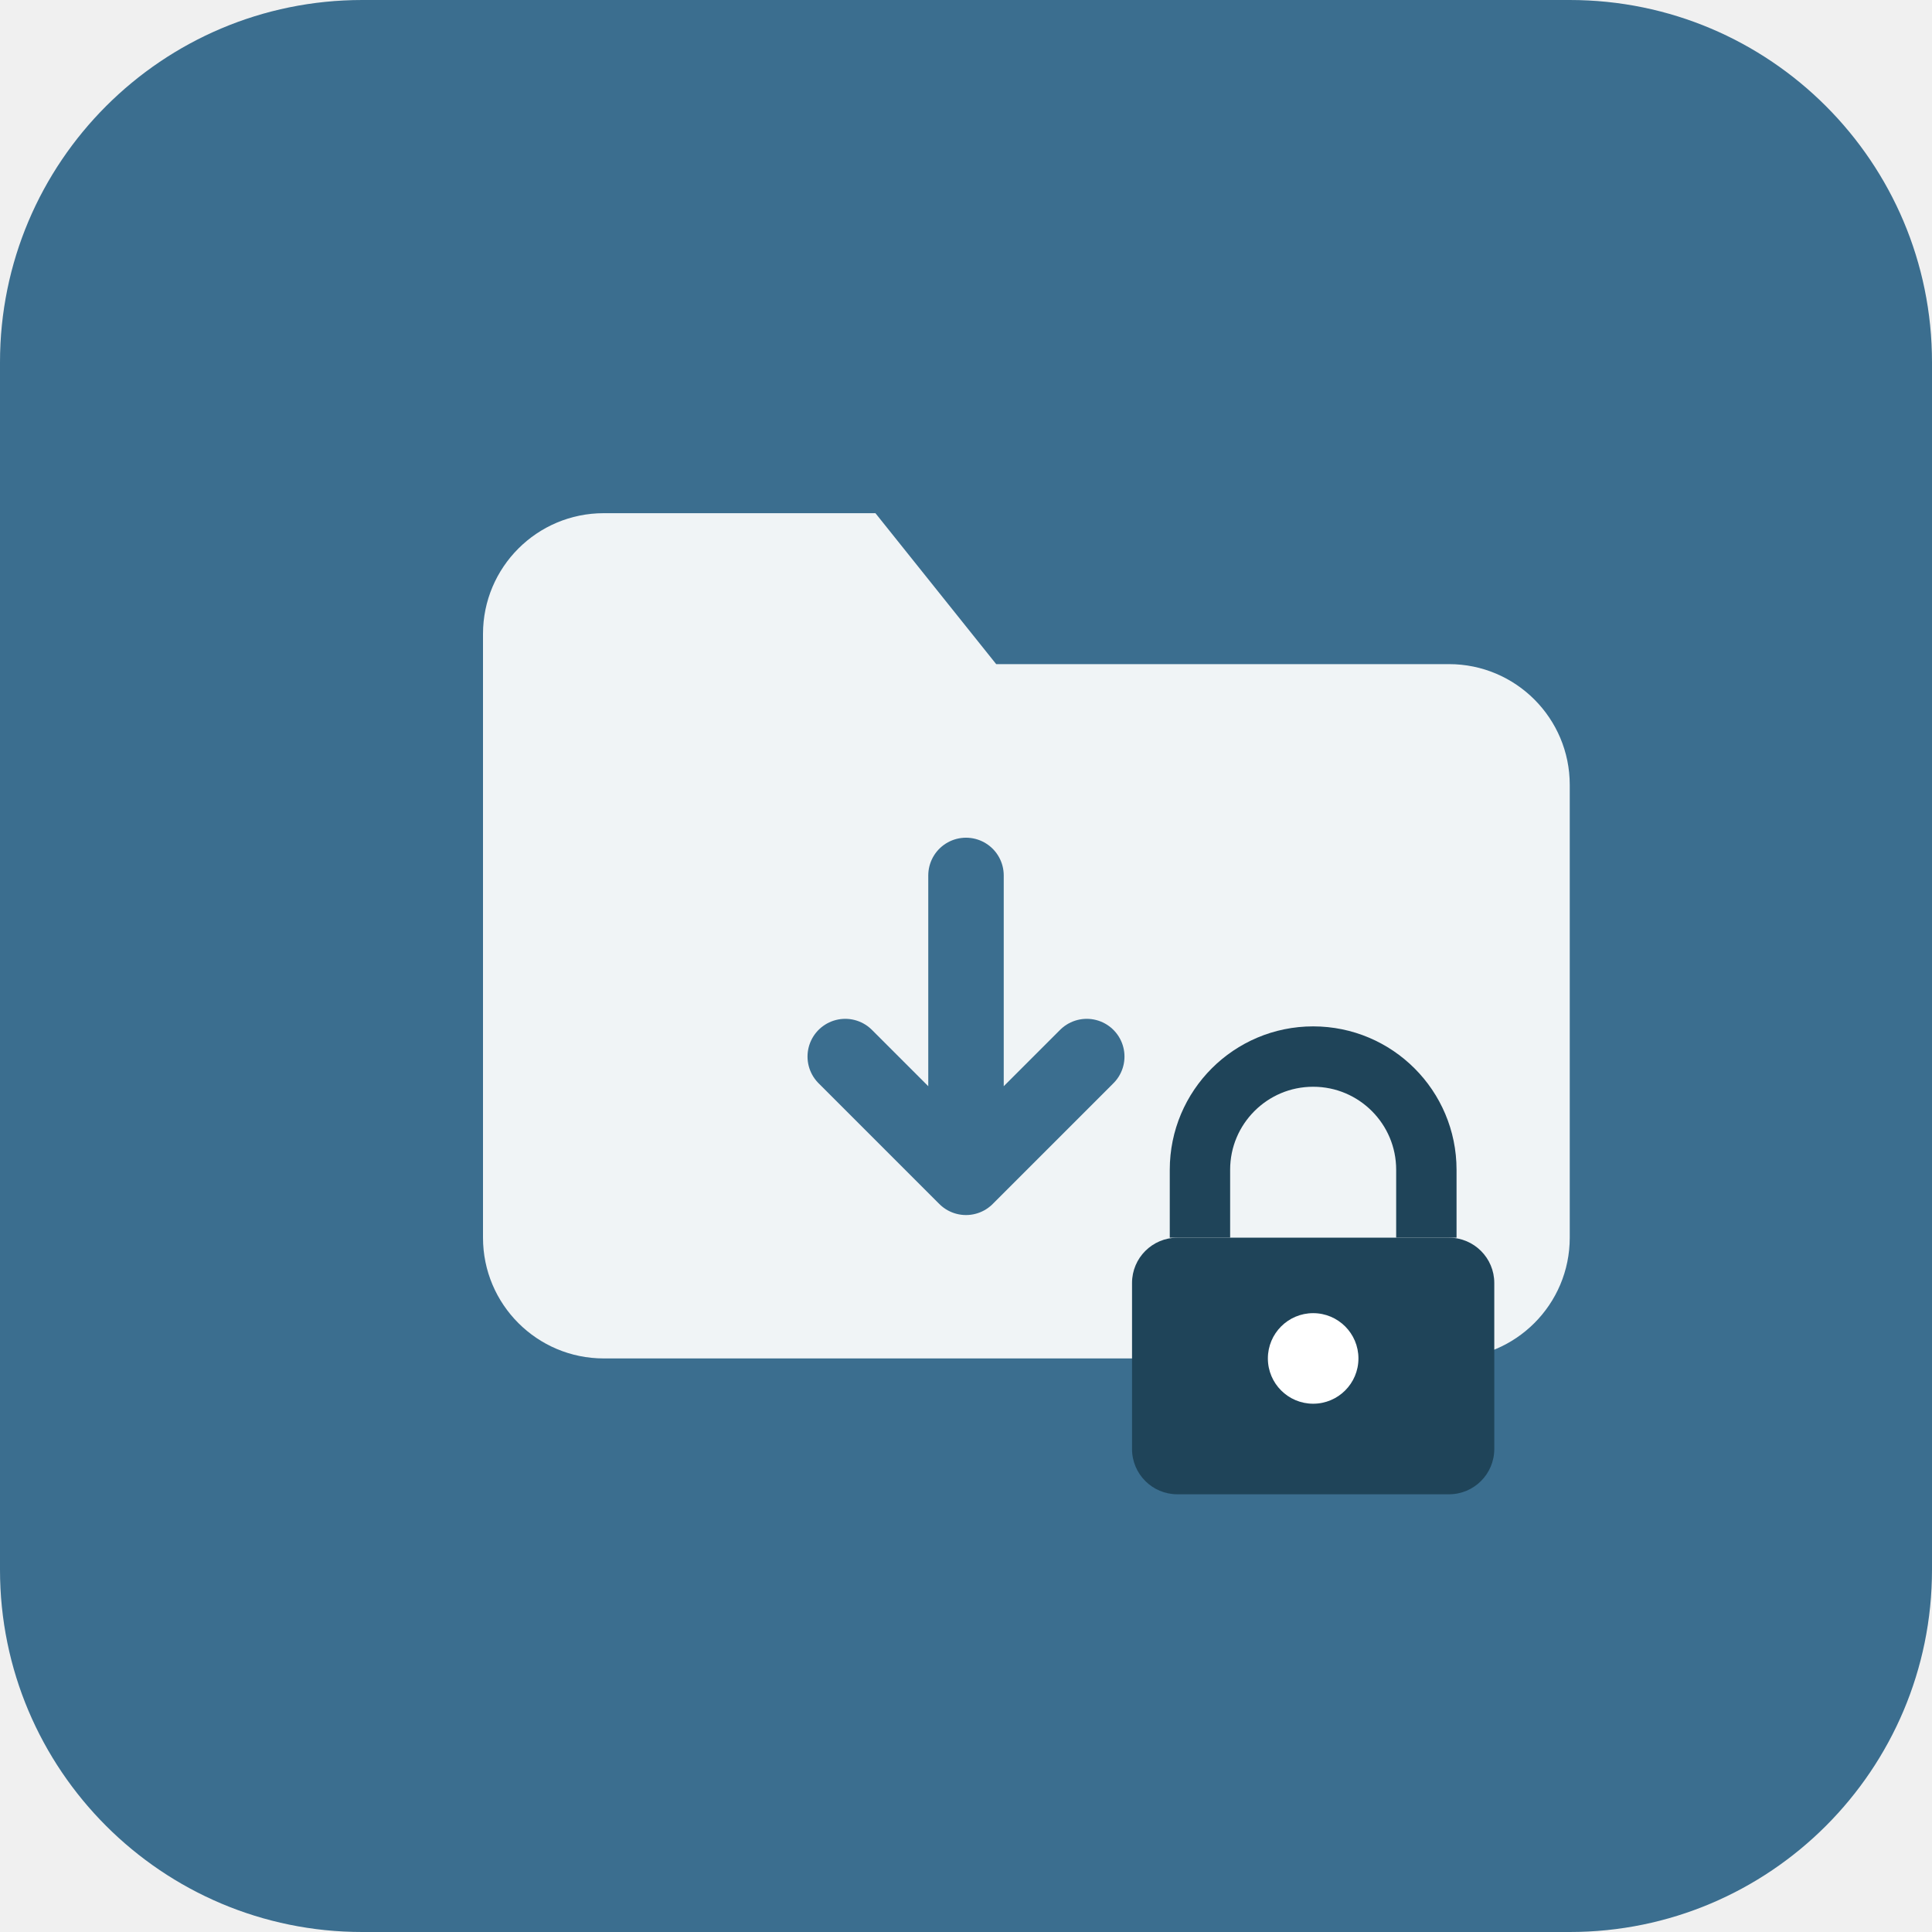
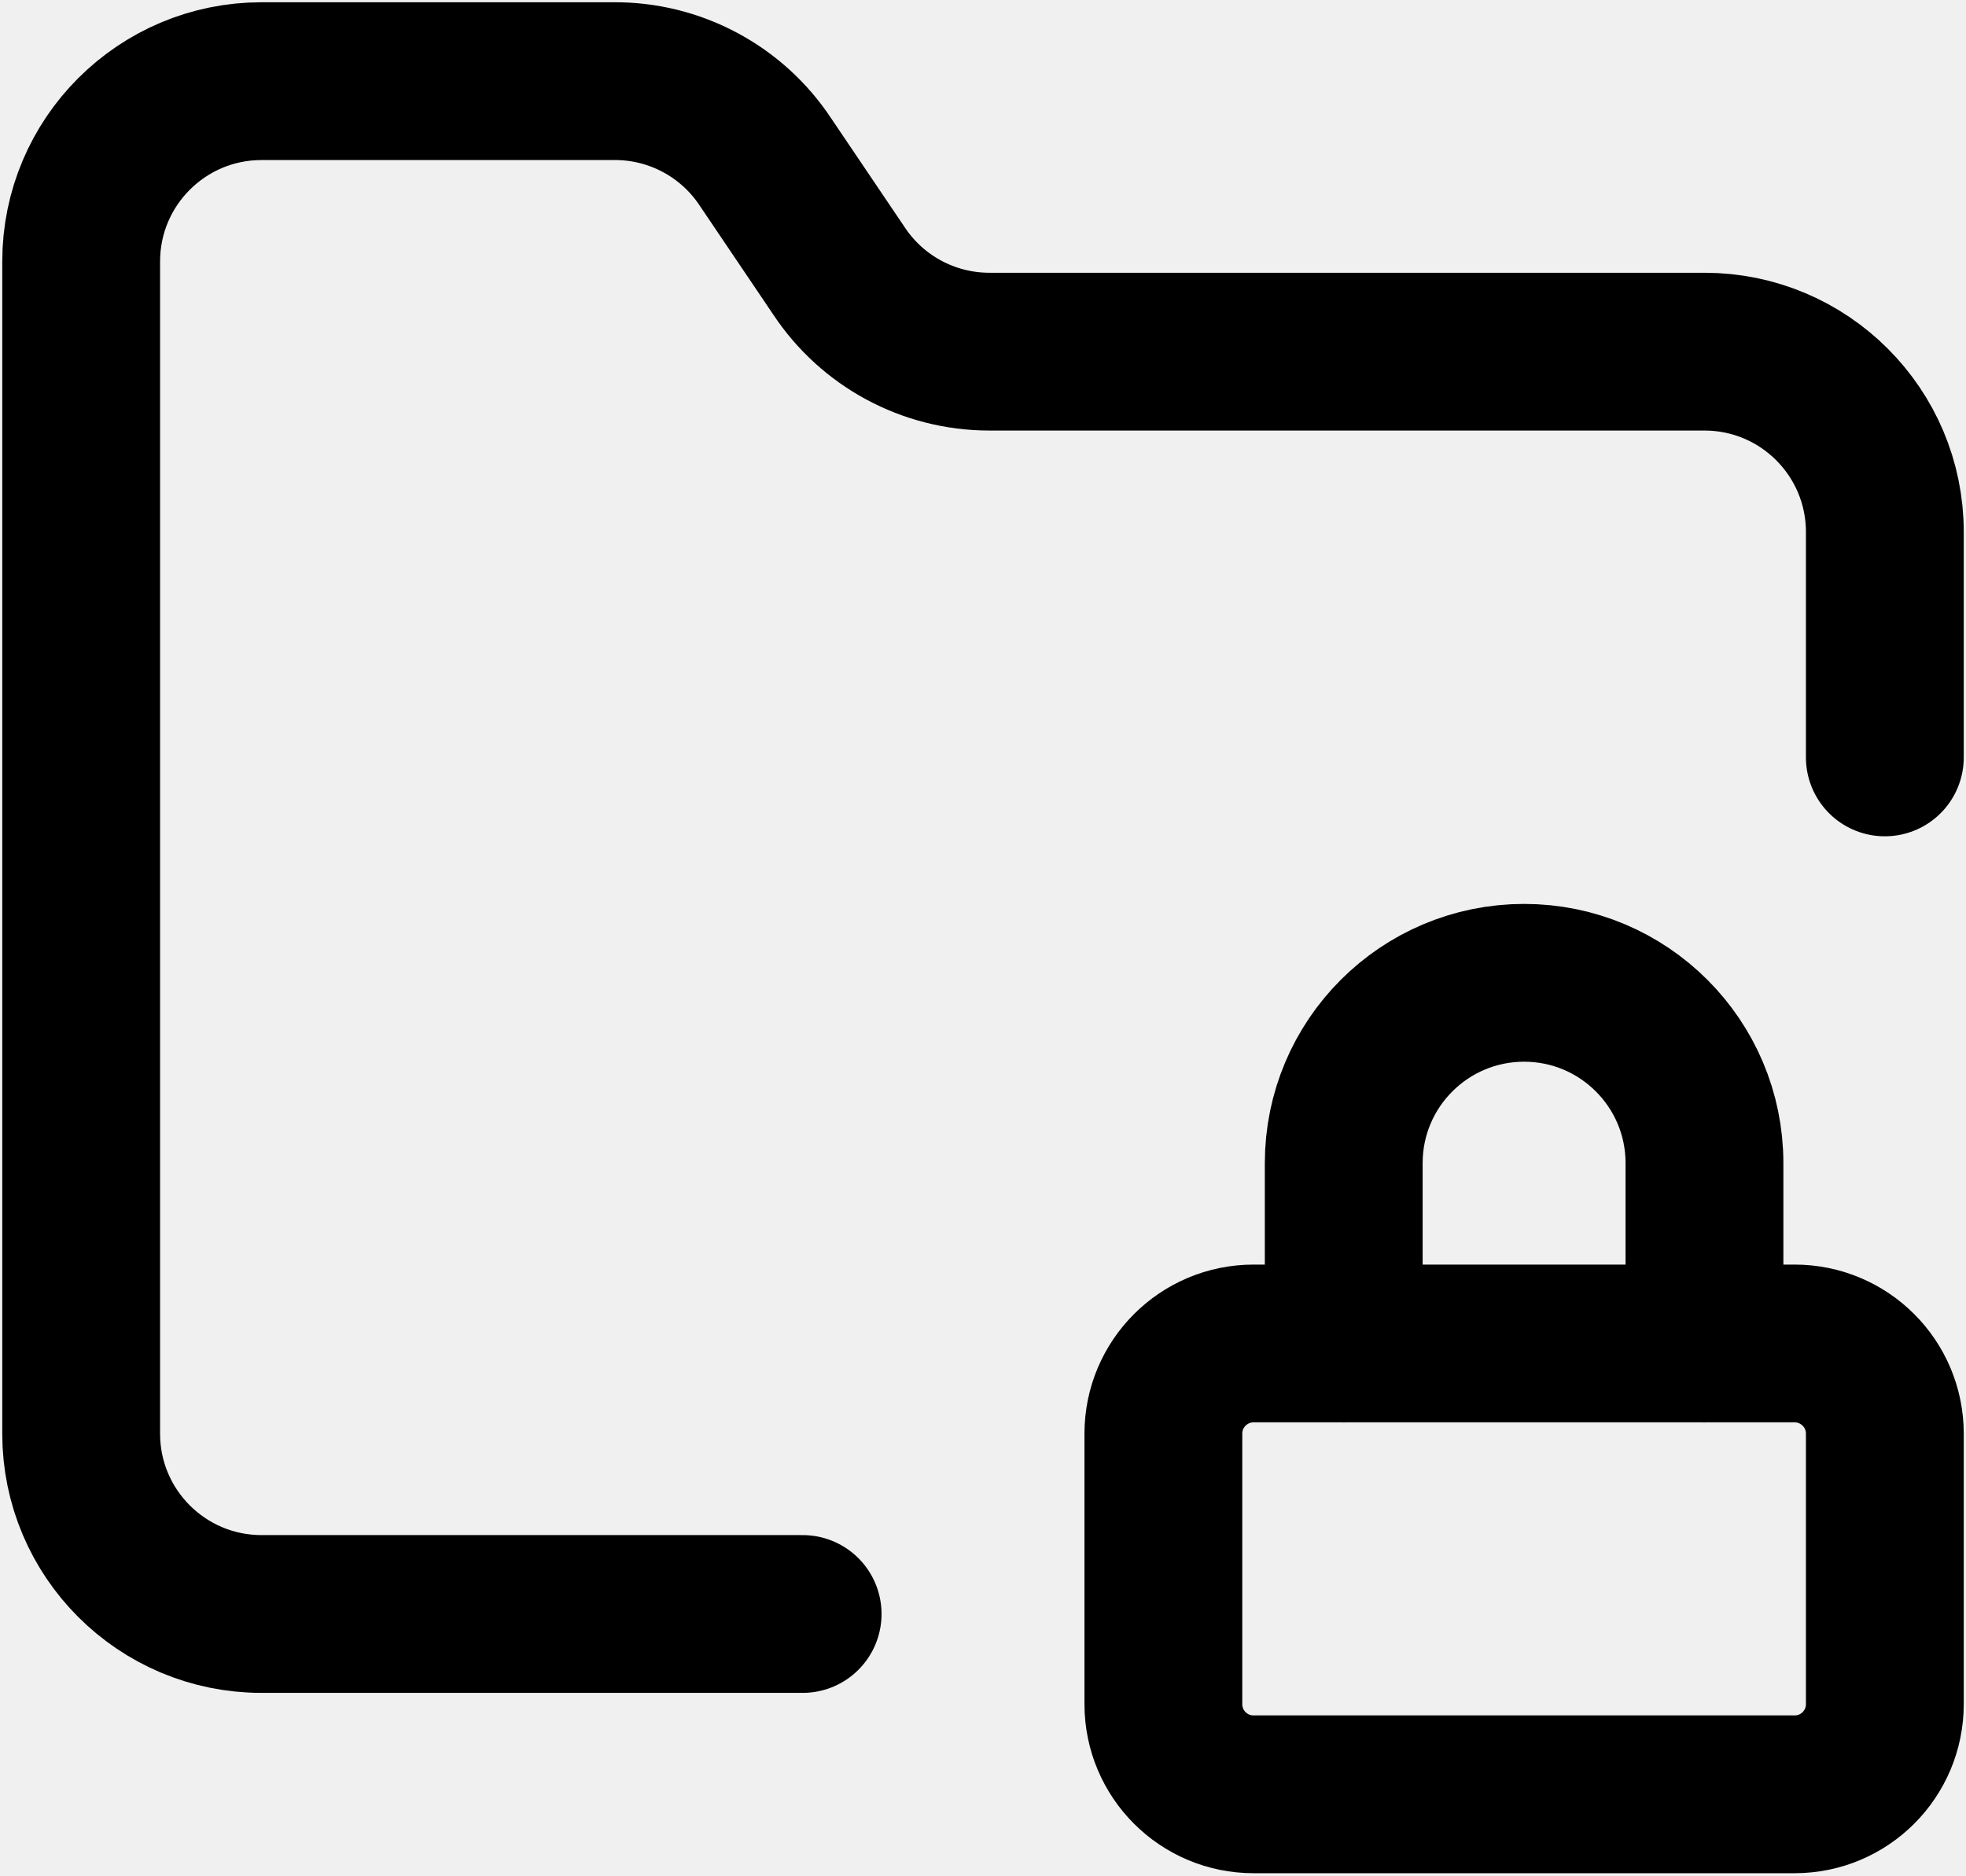
- <svg xmlns="http://www.w3.org/2000/svg" width="256" height="256" viewBox="0 0 256 256" version="1.1">
-   <rect x="0" y="0" width="256" height="256" rx="48" fill="#3B6E8F" />
-   <path d="M64 84a16 16 0 0 1 16-16h36l16 20h60a16 16 0 0 1 16 16v60a16 16 0 0 1-16 16H80a16 16 0 0 1-16-16V84Z" fill="#FFFFFF" opacity="0.92" />
-   <path d="M128 116v40m0 0-16-16m16 16 16-16" stroke="#3B6E8F" stroke-width="10" stroke-linecap="round" stroke-linejoin="round" fill="none" />
-   <g transform="translate(150 150)">
-     <rect x="0" y="14" width="48" height="34" rx="6" fill="#1F4459" />
-     <path d="M9 14v-9a15 15 0 0 1 30 0v9" stroke="#1F4459" stroke-width="8" fill="none" />
-     <circle cx="24" cy="30" r="6" fill="#FFFFFF" />
-   </g>
+ <svg xmlns="http://www.w3.org/2000/svg" viewBox="1.1 2.1 21.8 20.8" fill="none" stroke="#000" stroke-width="1.75" stroke-linecap="round" stroke-linejoin="round">
+   <rect width="8" height="5" x="14" y="17" rx="1" />
+   <path d="M10 20H4a2 2 0 0 1-2-2V5a2 2 0 0 1 2-2h3.9a2 2 0 0 1 1.69.9l.81 1.2a2 2 0 0 0 1.67.9H20a2 2 0 0 1 2 2v2.5" />
+   <path d="M20 17v-2a2 2 0 1 0-4 0v2" />
</svg>
